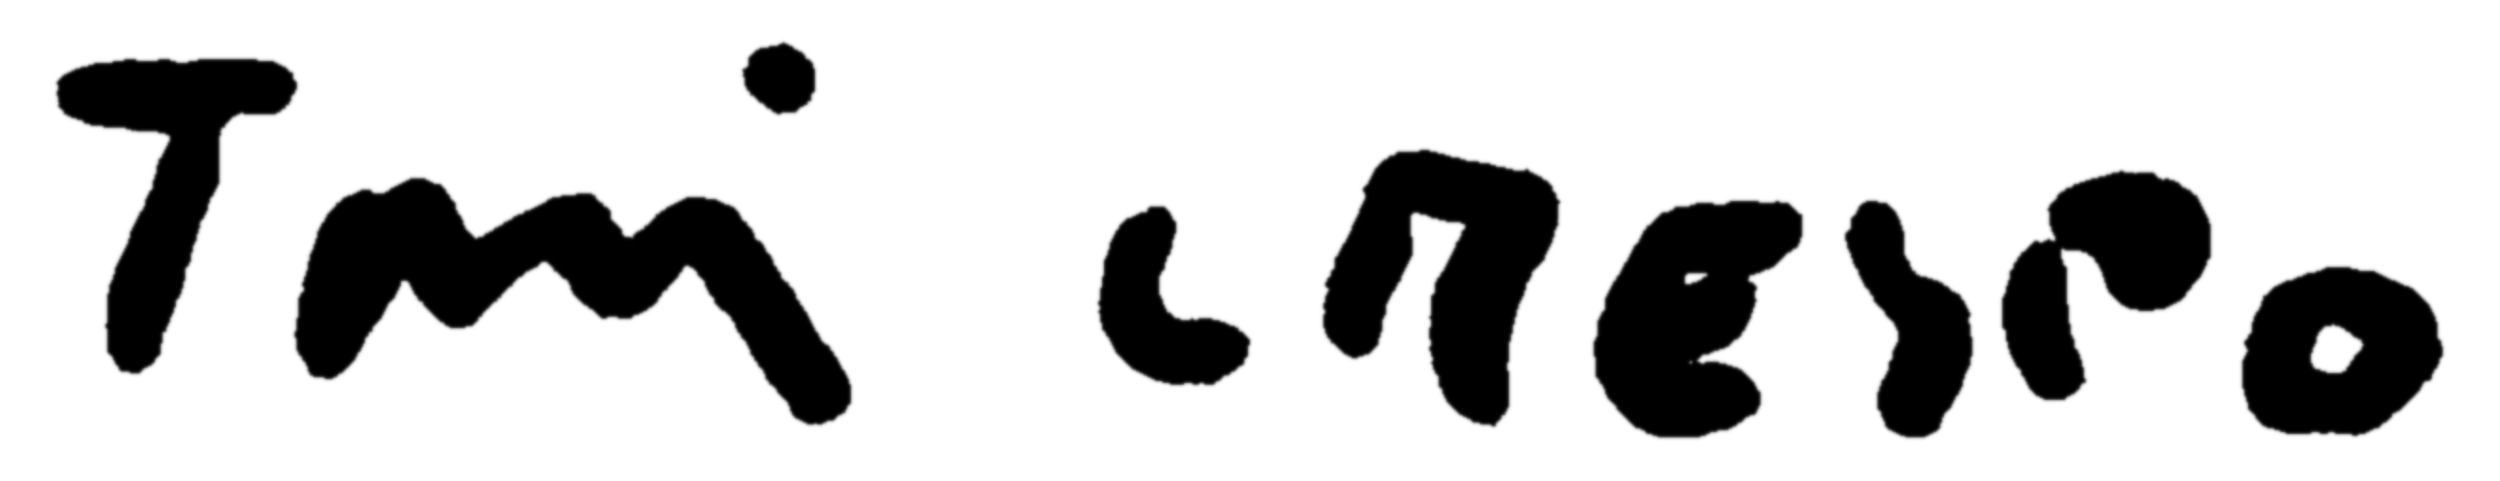
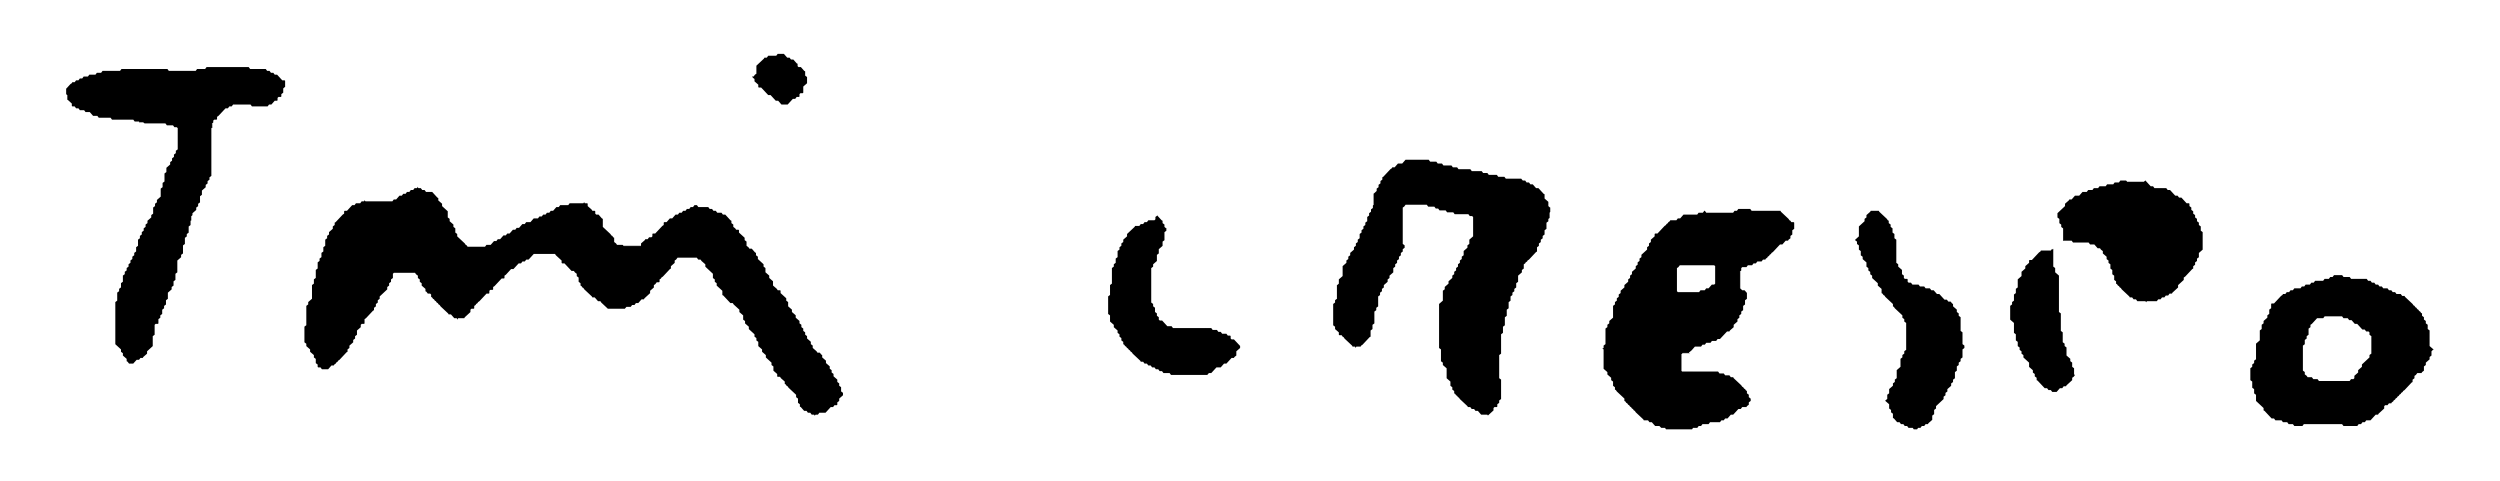
<svg xmlns="http://www.w3.org/2000/svg" width="5288" height="1016" viewBox="0 0 5288 1016">
  <defs>
    <filter id="logo-soften" x="-2%" y="-10%" width="104%" height="120%" color-interpolation-filters="sRGB">
-       <feGaussianBlur in="SourceGraphic" stdDeviation="4" />
+       <feMorphology in="SourceGraphic" operator="erode" radius="15" result="thinner" />
+       <feGaussianBlur in="thinner" stdDeviation="0.4" />
    </filter>
  </defs>
  <path filter="url(#logo-soften)" shape-rendering="geometricPrecision" d="M 4920 565 L 4917 569 L 4912 569 L 4909 573 L 4900 573 L 4897 577 L 4880 577 L 4877 581 L 4872 581 L 4869 585 L 4860 585 L 4857 589 L 4852 589 L 4849 593 L 4836 593 L 4833 597 L 4828 597 L 4825 601 L 4820 601 L 4817 605 L 4812 605 L 4811 607 L 4808 609 L 4793 625 L 4788 625 L 4787 626 L 4787 635 L 4783 638 L 4783 647 L 4779 650 L 4779 655 L 4771 662 L 4771 667 L 4767 670 L 4767 679 L 4763 682 L 4763 703 L 4755 710 L 4755 715 L 4747 722 L 4747 729 L 4751 732 L 4751 737 L 4755 740 L 4755 743 L 4751 746 L 4751 751 L 4747 754 L 4747 759 L 4743 762 L 4743 821 L 4747 824 L 4747 837 L 4751 840 L 4751 849 L 4755 852 L 4755 865 L 4771 880 L 4771 885 L 4773 886 L 4788 902 L 4793 902 L 4796 906 L 4809 906 L 4812 910 L 4821 910 L 4824 914 L 4833 914 L 4836 918 L 4887 918 L 4890 914 L 4905 914 L 4908 918 L 4923 918 L 4926 914 L 4937 914 L 4940 918 L 4973 918 L 4977 922 L 4986 922 L 4990 918 L 5003 918 L 5006 914 L 5011 914 L 5014 910 L 5019 910 L 5022 906 L 5031 906 L 5042 894 L 5047 894 L 5048 892 L 5060 881 L 5060 876 L 5062 874 L 5067 874 L 5070 870 L 5075 870 L 5076 868 L 5079 866 L 5080 864 L 5083 862 L 5084 860 L 5087 858 L 5088 856 L 5091 854 L 5092 852 L 5095 850 L 5096 848 L 5099 846 L 5100 844 L 5103 842 L 5118 826 L 5120 825 L 5120 820 L 5124 817 L 5124 812 L 5127 810 L 5130 806 L 5139 806 L 5140 804 L 5144 801 L 5144 792 L 5148 789 L 5148 784 L 5156 777 L 5156 772 L 5160 769 L 5160 760 L 5166 754 L 5167 754 L 5167 733 L 5164 731 L 5164 722 L 5156 715 L 5156 682 L 5152 679 L 5152 670 L 5148 667 L 5148 662 L 5144 659 L 5144 654 L 5140 651 L 5140 646 L 5138 645 L 5136 642 L 5134 641 L 5132 638 L 5130 637 L 5128 634 L 5126 633 L 5124 630 L 5122 629 L 5120 626 L 5104 611 L 5103 609 L 5098 609 L 5095 605 L 5086 605 L 5083 601 L 5078 601 L 5075 597 L 5070 597 L 5067 593 L 5058 593 L 5055 589 L 5050 589 L 5047 585 L 5042 585 L 5039 581 L 5034 581 L 5031 577 L 5026 577 L 5023 573 L 4990 573 L 4987 569 L 4974 569 L 4971 565 Z M 4918 690 L 4931 690 L 4934 686 L 4937 686 L 4940 690 L 4949 690 L 4952 694 L 4957 694 L 4964 702 L 4969 702 L 4980 714 L 4985 714 L 4988 718 L 4993 718 L 4995 720 L 4995 725 L 4999 728 L 4999 731 L 4995 734 L 4995 739 L 4979 754 L 4979 759 L 4971 766 L 4971 771 L 4963 778 L 4963 783 L 4961 785 L 4956 785 L 4953 789 L 4922 789 L 4919 785 L 4910 785 L 4907 781 L 4898 781 L 4896 778 L 4892 775 L 4892 770 L 4888 767 L 4888 748 L 4892 745 L 4892 736 L 4896 733 L 4896 728 L 4900 725 L 4900 712 L 4904 709 L 4904 704 L 4907 702 Z M 2432 437 L 2431 439 L 2427 442 L 2427 447 L 2425 449 L 2412 449 L 2409 453 L 2404 453 L 2401 457 L 2396 457 L 2393 461 L 2384 461 L 2383 463 L 2367 478 L 2367 483 L 2359 490 L 2359 495 L 2355 498 L 2355 503 L 2351 506 L 2351 511 L 2347 514 L 2347 527 L 2343 530 L 2343 539 L 2339 542 L 2339 547 L 2335 550 L 2335 583 L 2331 586 L 2331 607 L 2327 610 L 2327 635 L 2323 638 L 2323 645 L 2327 648 L 2327 655 L 2323 658 L 2323 661 L 2327 664 L 2327 681 L 2331 684 L 2331 697 L 2339 704 L 2339 709 L 2347 716 L 2347 721 L 2351 724 L 2351 729 L 2355 732 L 2355 737 L 2359 740 L 2359 745 L 2361 746 L 2363 749 L 2365 750 L 2367 753 L 2369 754 L 2371 757 L 2373 758 L 2375 761 L 2377 762 L 2379 765 L 2395 780 L 2396 782 L 2401 782 L 2404 786 L 2409 786 L 2412 790 L 2417 790 L 2420 794 L 2425 794 L 2428 798 L 2433 798 L 2436 802 L 2441 802 L 2444 806 L 2457 806 L 2460 810 L 2473 810 L 2476 814 L 2503 814 L 2506 810 L 2521 810 L 2524 814 L 2535 814 L 2538 810 L 2545 810 L 2548 814 L 2567 814 L 2574 806 L 2579 806 L 2590 794 L 2599 794 L 2606 786 L 2611 786 L 2622 774 L 2627 774 L 2628 772 L 2632 769 L 2632 760 L 2640 753 L 2640 732 L 2644 729 L 2644 718 L 2642 717 L 2627 701 L 2622 701 L 2620 699 L 2620 694 L 2619 693 L 2614 693 L 2611 689 L 2602 689 L 2599 685 L 2594 685 L 2591 681 L 2582 681 L 2579 677 L 2566 677 L 2563 673 L 2536 673 L 2533 677 L 2526 677 L 2523 673 L 2520 673 L 2517 677 L 2498 677 L 2495 673 L 2486 673 L 2475 661 L 2470 661 L 2468 659 L 2468 654 L 2464 651 L 2464 646 L 2460 643 L 2460 634 L 2456 631 L 2456 626 L 2452 623 L 2452 584 L 2456 581 L 2456 576 L 2464 569 L 2464 556 L 2468 553 L 2468 544 L 2476 537 L 2476 528 L 2480 525 L 2480 508 L 2484 505 L 2484 496 L 2488 493 L 2488 470 L 2480 463 L 2480 458 L 2476 455 L 2476 450 L 2474 449 L 2463 437 Z M 3948 425 L 3945 429 L 3940 429 L 3939 431 L 3931 438 L 3931 443 L 3927 446 L 3927 451 L 3915 462 L 3915 483 L 3903 494 L 3903 509 L 3907 512 L 3907 525 L 3911 528 L 3911 533 L 3915 536 L 3915 545 L 3919 548 L 3919 557 L 3923 560 L 3923 565 L 3931 572 L 3931 581 L 3935 584 L 3935 589 L 3939 592 L 3939 597 L 3943 600 L 3943 605 L 3955 616 L 3955 621 L 3963 628 L 3963 637 L 3965 638 L 3967 641 L 3969 642 L 3971 645 L 3987 660 L 3987 665 L 3989 666 L 3991 669 L 4007 684 L 4007 689 L 4011 692 L 4011 697 L 4015 700 L 4015 723 L 4011 726 L 4011 731 L 4007 734 L 4007 739 L 4003 742 L 4003 759 L 3995 766 L 3995 783 L 3991 786 L 3991 791 L 3987 794 L 3987 799 L 3979 806 L 3979 815 L 3975 818 L 3975 827 L 3971 830 L 3971 865 L 3979 872 L 3979 881 L 3983 884 L 3983 889 L 3987 892 L 3987 901 L 3989 902 L 3996 910 L 4001 910 L 4004 914 L 4009 914 L 4012 918 L 4017 918 L 4020 922 L 4029 922 L 4031 925 L 4072 925 L 4074 922 L 4079 922 L 4082 918 L 4087 918 L 4090 914 L 4095 914 L 4096 912 L 4104 905 L 4104 896 L 4108 893 L 4108 884 L 4112 881 L 4112 876 L 4128 861 L 4128 856 L 4132 853 L 4132 848 L 4136 845 L 4136 840 L 4144 833 L 4144 828 L 4148 825 L 4148 820 L 4152 817 L 4152 804 L 4156 801 L 4156 792 L 4160 789 L 4160 784 L 4164 781 L 4164 776 L 4168 773 L 4168 756 L 4172 753 L 4172 714 L 4168 711 L 4168 686 L 4164 683 L 4164 672 L 4168 669 L 4168 662 L 4164 659 L 4164 654 L 4160 651 L 4160 646 L 4156 643 L 4156 638 L 4148 631 L 4148 626 L 4146 625 L 4143 621 L 4138 621 L 4135 617 L 4130 617 L 4119 605 L 4114 605 L 4107 597 L 4102 597 L 4099 593 L 4090 593 L 4087 589 L 4078 589 L 4075 585 L 4062 585 L 4059 581 L 4054 581 L 4052 579 L 4052 574 L 4051 573 L 4046 573 L 4044 571 L 4044 566 L 4040 563 L 4040 554 L 4032 547 L 4032 542 L 4028 539 L 4028 490 L 4024 487 L 4024 478 L 4020 475 L 4020 466 L 4016 463 L 4016 458 L 4012 455 L 4012 450 L 4010 449 L 4008 446 L 3992 431 L 3991 429 L 3974 429 L 3971 425 Z M 3783 429 L 3766 429 L 3762 425 L 3757 425 L 3753 429 L 3722 429 L 3719 425 L 3660 425 L 3657 429 L 3652 429 L 3649 433 L 3626 433 L 3623 429 L 3588 429 L 3585 433 L 3576 433 L 3573 437 L 3544 437 L 3537 445 L 3532 445 L 3529 449 L 3516 449 L 3515 451 L 3512 453 L 3511 455 L 3508 457 L 3507 459 L 3504 461 L 3489 477 L 3484 477 L 3483 478 L 3483 483 L 3475 490 L 3475 495 L 3471 498 L 3471 503 L 3467 506 L 3467 511 L 3455 522 L 3455 527 L 3451 530 L 3451 535 L 3447 538 L 3447 543 L 3443 546 L 3443 551 L 3435 558 L 3435 563 L 3431 566 L 3431 571 L 3427 574 L 3427 579 L 3419 586 L 3419 591 L 3411 598 L 3411 603 L 3407 606 L 3407 611 L 3403 614 L 3403 619 L 3399 622 L 3399 627 L 3395 630 L 3395 655 L 3387 662 L 3387 667 L 3383 670 L 3383 675 L 3379 678 L 3379 711 L 3375 714 L 3375 719 L 3371 722 L 3371 753 L 3375 756 L 3375 797 L 3383 804 L 3383 809 L 3391 816 L 3391 821 L 3395 824 L 3395 833 L 3399 836 L 3399 841 L 3401 842 L 3403 845 L 3419 860 L 3419 865 L 3421 866 L 3423 869 L 3425 870 L 3427 873 L 3429 874 L 3431 877 L 3433 878 L 3435 881 L 3437 882 L 3439 885 L 3441 886 L 3443 889 L 3459 904 L 3460 906 L 3469 906 L 3472 910 L 3477 910 L 3484 918 L 3493 918 L 3497 922 L 3505 922 L 3507 925 L 3596 925 L 3598 922 L 3607 922 L 3610 918 L 3615 918 L 3618 914 L 3631 914 L 3634 910 L 3655 910 L 3658 906 L 3663 906 L 3666 902 L 3671 902 L 3678 894 L 3683 894 L 3694 882 L 3699 882 L 3702 878 L 3711 878 L 3712 876 L 3716 873 L 3716 868 L 3720 865 L 3720 860 L 3724 857 L 3724 830 L 3716 823 L 3716 818 L 3712 815 L 3712 810 L 3710 809 L 3708 806 L 3706 805 L 3704 802 L 3702 801 L 3700 798 L 3684 783 L 3683 781 L 3678 781 L 3675 777 L 3666 777 L 3663 773 L 3654 773 L 3651 769 L 3638 769 L 3635 765 L 3608 765 L 3605 769 L 3598 769 L 3595 765 L 3591 765 L 3589 763 L 3595 758 L 3602 750 L 3615 750 L 3618 746 L 3623 746 L 3626 742 L 3635 742 L 3638 738 L 3647 738 L 3650 734 L 3655 734 L 3670 718 L 3675 718 L 3676 716 L 3684 709 L 3684 704 L 3692 697 L 3692 692 L 3696 689 L 3696 684 L 3700 681 L 3700 676 L 3704 673 L 3704 664 L 3708 661 L 3708 652 L 3712 649 L 3712 640 L 3716 637 L 3716 634 L 3712 631 L 3712 616 L 3716 613 L 3716 606 L 3714 605 L 3707 597 L 3702 597 L 3697 592 L 3700 589 L 3700 584 L 3702 582 L 3711 582 L 3714 578 L 3723 578 L 3726 574 L 3731 574 L 3734 570 L 3743 570 L 3746 566 L 3751 566 L 3752 564 L 3755 562 L 3756 560 L 3759 558 L 3760 556 L 3763 554 L 3764 552 L 3767 550 L 3782 534 L 3787 534 L 3794 526 L 3799 526 L 3800 524 L 3804 521 L 3804 516 L 3808 513 L 3808 504 L 3812 501 L 3812 454 L 3811 453 L 3806 453 L 3804 450 L 3802 449 L 3800 446 L 3784 431 Z M 3577 763 L 3579 765 L 3579 767 L 3577 769 L 3575 769 L 3573 767 Z M 3564 599 L 3564 584 L 3567 582 L 3570 578 L 3609 578 L 3611 580 L 3611 583 L 3609 585 L 3604 585 L 3597 593 L 3592 593 L 3589 597 L 3580 597 L 3577 601 L 3566 601 Z M 631 630 L 631 671 L 627 674 L 627 699 L 623 702 L 623 713 L 627 716 L 627 741 L 631 744 L 631 749 L 639 756 L 639 761 L 647 768 L 647 773 L 651 776 L 651 785 L 655 788 L 655 793 L 656 794 L 661 794 L 664 798 L 685 798 L 688 802 L 703 802 L 706 798 L 711 798 L 718 790 L 723 790 L 724 788 L 727 786 L 728 784 L 731 782 L 732 780 L 735 778 L 750 762 L 752 761 L 752 756 L 756 753 L 756 748 L 764 741 L 764 736 L 768 733 L 768 728 L 772 725 L 772 716 L 780 709 L 780 704 L 782 702 L 787 702 L 788 701 L 788 692 L 791 690 L 806 674 L 808 673 L 808 668 L 812 665 L 812 660 L 816 657 L 816 652 L 820 649 L 820 644 L 836 629 L 836 624 L 840 621 L 840 616 L 844 613 L 844 608 L 848 605 L 848 596 L 850 594 L 861 594 L 863 597 L 867 600 L 867 605 L 871 608 L 871 613 L 875 616 L 875 621 L 883 628 L 883 633 L 885 634 L 888 638 L 893 638 L 895 640 L 895 645 L 897 646 L 899 649 L 901 650 L 903 653 L 905 654 L 907 657 L 909 658 L 911 661 L 913 662 L 915 665 L 931 680 L 932 682 L 937 682 L 944 690 L 949 690 L 952 694 L 983 694 L 986 690 L 999 690 L 1000 688 L 1012 677 L 1012 672 L 1014 670 L 1019 670 L 1020 669 L 1020 664 L 1023 662 L 1024 660 L 1027 658 L 1028 656 L 1031 654 L 1046 638 L 1051 638 L 1052 637 L 1052 632 L 1054 630 L 1059 630 L 1060 629 L 1060 624 L 1063 622 L 1078 606 L 1083 606 L 1084 605 L 1084 600 L 1087 598 L 1098 586 L 1103 586 L 1114 574 L 1119 574 L 1122 570 L 1127 570 L 1130 566 L 1135 566 L 1146 554 L 1157 554 L 1159 557 L 1171 568 L 1171 573 L 1172 574 L 1177 574 L 1192 590 L 1197 590 L 1199 593 L 1203 596 L 1203 601 L 1207 604 L 1207 613 L 1211 616 L 1211 621 L 1213 622 L 1215 625 L 1217 626 L 1219 629 L 1235 644 L 1236 646 L 1241 646 L 1248 654 L 1253 654 L 1255 657 L 1271 672 L 1272 674 L 1283 674 L 1286 670 L 1305 670 L 1308 674 L 1335 674 L 1342 666 L 1351 666 L 1354 662 L 1359 662 L 1362 658 L 1367 658 L 1374 650 L 1379 650 L 1380 648 L 1392 637 L 1392 632 L 1400 625 L 1400 620 L 1403 618 L 1406 614 L 1411 614 L 1412 613 L 1412 608 L 1415 606 L 1416 604 L 1419 602 L 1434 586 L 1436 585 L 1436 580 L 1444 573 L 1444 568 L 1447 566 L 1450 562 L 1457 562 L 1460 566 L 1465 566 L 1467 569 L 1475 576 L 1475 581 L 1491 596 L 1491 605 L 1495 608 L 1495 613 L 1499 616 L 1499 621 L 1511 632 L 1511 641 L 1513 642 L 1528 658 L 1533 658 L 1535 661 L 1547 672 L 1547 677 L 1555 684 L 1555 693 L 1559 696 L 1559 701 L 1567 708 L 1567 713 L 1579 724 L 1579 729 L 1583 732 L 1583 737 L 1587 740 L 1587 749 L 1595 756 L 1595 761 L 1603 768 L 1603 773 L 1615 784 L 1615 789 L 1619 792 L 1619 801 L 1627 808 L 1627 813 L 1628 814 L 1633 814 L 1635 817 L 1643 824 L 1643 829 L 1645 830 L 1647 833 L 1649 834 L 1651 837 L 1667 852 L 1667 857 L 1671 860 L 1671 869 L 1675 872 L 1675 877 L 1677 878 L 1684 886 L 1689 886 L 1692 890 L 1697 890 L 1700 894 L 1705 894 L 1708 898 L 1722 898 L 1725 895 L 1729 898 L 1739 898 L 1742 894 L 1747 894 L 1750 890 L 1763 890 L 1774 878 L 1779 878 L 1782 874 L 1787 874 L 1788 873 L 1788 868 L 1792 865 L 1792 860 L 1800 853 L 1800 814 L 1796 811 L 1796 802 L 1792 799 L 1792 794 L 1788 791 L 1788 786 L 1780 779 L 1780 774 L 1776 771 L 1776 766 L 1772 763 L 1772 758 L 1764 751 L 1764 746 L 1756 739 L 1756 734 L 1754 733 L 1751 729 L 1746 729 L 1744 726 L 1736 719 L 1736 714 L 1732 711 L 1732 706 L 1724 699 L 1724 694 L 1720 691 L 1720 686 L 1716 683 L 1716 678 L 1712 675 L 1712 670 L 1708 667 L 1708 662 L 1700 655 L 1700 650 L 1692 643 L 1692 638 L 1684 631 L 1684 622 L 1680 619 L 1680 614 L 1668 603 L 1668 598 L 1667 597 L 1662 597 L 1660 594 L 1652 587 L 1652 578 L 1644 571 L 1644 566 L 1636 559 L 1636 550 L 1632 547 L 1632 542 L 1620 531 L 1620 526 L 1616 523 L 1616 518 L 1614 517 L 1607 509 L 1602 509 L 1600 506 L 1596 503 L 1596 494 L 1592 491 L 1592 486 L 1580 475 L 1580 470 L 1579 469 L 1574 469 L 1572 466 L 1568 463 L 1568 458 L 1564 455 L 1564 450 L 1562 449 L 1551 437 L 1546 437 L 1543 433 L 1534 433 L 1531 429 L 1526 429 L 1523 425 L 1518 425 L 1515 421 L 1494 421 L 1491 417 L 1452 417 L 1449 421 L 1444 421 L 1441 425 L 1436 425 L 1433 429 L 1428 429 L 1425 433 L 1420 433 L 1417 437 L 1412 437 L 1405 445 L 1400 445 L 1393 453 L 1388 453 L 1387 454 L 1387 459 L 1384 461 L 1369 477 L 1364 477 L 1363 478 L 1363 483 L 1361 485 L 1356 485 L 1353 489 L 1348 489 L 1347 491 L 1339 498 L 1339 502 L 1337 504 L 1334 501 L 1322 501 L 1320 498 L 1316 495 L 1316 486 L 1314 485 L 1312 482 L 1310 481 L 1308 478 L 1292 463 L 1292 446 L 1290 445 L 1283 437 L 1278 437 L 1276 435 L 1276 430 L 1275 429 L 1270 429 L 1268 426 L 1260 419 L 1260 414 L 1259 413 L 1254 413 L 1251 409 L 1220 409 L 1217 413 L 1188 413 L 1185 417 L 1168 417 L 1165 421 L 1160 421 L 1153 429 L 1148 429 L 1145 433 L 1140 433 L 1137 437 L 1132 437 L 1129 441 L 1124 441 L 1121 445 L 1112 445 L 1105 453 L 1096 453 L 1093 457 L 1088 457 L 1081 465 L 1076 465 L 1073 469 L 1068 469 L 1061 477 L 1056 477 L 1053 481 L 1048 481 L 1041 489 L 1036 489 L 1033 493 L 1028 493 L 1021 501 L 1012 501 L 1009 505 L 1006 505 L 1004 502 L 1002 501 L 1000 498 L 984 483 L 984 478 L 980 475 L 980 466 L 976 463 L 976 458 L 968 451 L 968 446 L 964 443 L 964 430 L 952 419 L 952 414 L 944 407 L 944 402 L 942 401 L 931 389 L 918 389 L 915 385 L 910 385 L 907 381 L 902 381 L 899 377 L 868 377 L 865 381 L 860 381 L 857 385 L 852 385 L 849 389 L 844 389 L 841 393 L 836 393 L 833 397 L 828 397 L 821 405 L 816 405 L 813 409 L 790 409 L 783 401 L 764 401 L 761 405 L 756 405 L 753 409 L 748 409 L 745 413 L 736 413 L 733 417 L 728 417 L 717 429 L 712 429 L 711 430 L 711 435 L 708 437 L 693 453 L 691 454 L 691 459 L 687 462 L 687 467 L 679 474 L 679 479 L 675 482 L 675 487 L 671 490 L 671 503 L 667 506 L 667 515 L 663 518 L 663 527 L 659 530 L 659 535 L 655 538 L 655 551 L 651 554 L 651 571 L 647 574 L 647 583 L 643 586 L 643 595 L 639 598 L 639 605 L 643 608 L 643 615 L 635 622 L 635 627 Z M 4607 385 L 4602 385 L 4599 381 L 4590 381 L 4586 377 L 4580 377 L 4577 381 L 4574 381 L 4571 377 L 4566 377 L 4555 365 L 4521 365 L 4517 368 L 4514 365 L 4494 365 L 4490 361 L 4485 361 L 4481 365 L 4468 365 L 4465 369 L 4456 369 L 4453 373 L 4440 373 L 4437 377 L 4424 377 L 4421 381 L 4412 381 L 4409 385 L 4400 385 L 4397 389 L 4388 389 L 4381 397 L 4372 397 L 4365 405 L 4360 405 L 4359 407 L 4351 414 L 4351 419 L 4335 434 L 4335 439 L 4331 442 L 4331 445 L 4335 448 L 4335 477 L 4339 480 L 4339 489 L 4343 492 L 4343 497 L 4347 500 L 4347 509 L 4345 511 L 4343 509 L 4338 509 L 4335 505 L 4332 505 L 4329 509 L 4324 509 L 4321 513 L 4314 513 L 4310 509 L 4305 509 L 4300 513 L 4299 515 L 4296 517 L 4281 533 L 4276 533 L 4275 534 L 4275 539 L 4267 546 L 4267 551 L 4259 558 L 4259 567 L 4251 574 L 4251 591 L 4247 594 L 4247 603 L 4243 606 L 4243 619 L 4239 622 L 4239 627 L 4235 630 L 4235 693 L 4243 700 L 4243 721 L 4247 724 L 4247 737 L 4251 740 L 4251 749 L 4255 752 L 4255 757 L 4259 760 L 4259 765 L 4263 768 L 4263 773 L 4275 784 L 4275 793 L 4283 800 L 4283 805 L 4287 808 L 4287 813 L 4291 816 L 4291 821 L 4293 822 L 4308 838 L 4313 838 L 4316 842 L 4321 842 L 4324 846 L 4367 846 L 4374 838 L 4379 838 L 4382 834 L 4387 834 L 4388 832 L 4400 821 L 4400 816 L 4403 814 L 4406 810 L 4411 810 L 4412 809 L 4412 802 L 4408 799 L 4408 778 L 4404 775 L 4404 762 L 4400 759 L 4400 750 L 4396 747 L 4396 742 L 4388 735 L 4388 718 L 4384 715 L 4384 710 L 4380 707 L 4380 686 L 4376 683 L 4376 646 L 4372 643 L 4372 566 L 4364 559 L 4364 550 L 4360 547 L 4360 528 L 4362 526 L 4365 526 L 4368 530 L 4401 530 L 4404 534 L 4413 534 L 4420 542 L 4425 542 L 4427 545 L 4431 548 L 4431 553 L 4439 560 L 4439 565 L 4443 568 L 4443 573 L 4447 576 L 4447 585 L 4451 588 L 4451 597 L 4455 600 L 4455 609 L 4459 612 L 4459 617 L 4461 618 L 4463 621 L 4465 622 L 4467 625 L 4469 626 L 4471 629 L 4487 644 L 4488 646 L 4493 646 L 4496 650 L 4501 650 L 4504 654 L 4521 654 L 4524 658 L 4555 658 L 4558 654 L 4579 654 L 4582 650 L 4587 650 L 4590 646 L 4595 646 L 4598 642 L 4603 642 L 4606 638 L 4611 638 L 4612 636 L 4624 625 L 4624 620 L 4636 609 L 4636 604 L 4639 602 L 4654 586 L 4656 585 L 4656 580 L 4660 577 L 4660 572 L 4664 569 L 4664 564 L 4668 561 L 4668 552 L 4676 545 L 4676 474 L 4672 471 L 4672 462 L 4668 459 L 4668 454 L 4664 451 L 4664 446 L 4660 443 L 4660 438 L 4656 435 L 4656 430 L 4652 427 L 4652 422 L 4648 419 L 4648 414 L 4647 413 L 4642 413 L 4631 401 L 4626 401 L 4623 397 L 4618 397 Z M 2956 321 L 2949 329 L 2940 329 L 2933 337 L 2928 337 L 2927 339 L 2924 341 L 2909 357 L 2907 358 L 2907 363 L 2903 366 L 2903 371 L 2899 374 L 2899 379 L 2895 382 L 2895 387 L 2883 398 L 2883 405 L 2887 408 L 2887 413 L 2889 415 L 2887 418 L 2887 423 L 2883 426 L 2883 431 L 2879 434 L 2879 439 L 2875 442 L 2875 451 L 2871 454 L 2871 459 L 2867 462 L 2867 467 L 2863 470 L 2863 475 L 2859 478 L 2859 487 L 2855 490 L 2855 495 L 2851 498 L 2851 503 L 2847 506 L 2847 511 L 2839 518 L 2839 523 L 2835 526 L 2835 531 L 2831 534 L 2831 539 L 2823 546 L 2823 567 L 2815 574 L 2815 583 L 2807 590 L 2807 595 L 2803 598 L 2803 605 L 2811 612 L 2811 615 L 2807 618 L 2807 623 L 2803 626 L 2803 639 L 2799 642 L 2799 653 L 2803 656 L 2803 663 L 2799 666 L 2799 693 L 2803 696 L 2803 705 L 2807 708 L 2807 713 L 2815 720 L 2815 725 L 2816 726 L 2821 726 L 2823 729 L 2825 730 L 2827 733 L 2843 748 L 2844 750 L 2849 750 L 2852 754 L 2857 754 L 2860 758 L 2871 758 L 2874 754 L 2883 754 L 2886 750 L 2895 750 L 2896 748 L 2899 746 L 2914 730 L 2916 729 L 2916 716 L 2920 713 L 2920 704 L 2924 701 L 2924 676 L 2928 673 L 2928 668 L 2932 665 L 2932 644 L 2936 641 L 2936 636 L 2940 633 L 2940 628 L 2944 625 L 2944 620 L 2952 613 L 2952 608 L 2956 605 L 2956 600 L 2964 593 L 2964 584 L 2968 581 L 2968 576 L 2972 573 L 2972 568 L 2976 565 L 2976 560 L 2980 557 L 2980 552 L 2984 549 L 2984 544 L 2988 541 L 2988 502 L 2984 499 L 2984 456 L 2987 454 L 2990 450 L 3001 450 L 3004 454 L 3017 454 L 3020 458 L 3025 458 L 3028 462 L 3041 462 L 3044 466 L 3057 466 L 3060 470 L 3089 470 L 3092 474 L 3097 474 L 3099 476 L 3099 483 L 3091 490 L 3091 499 L 3087 502 L 3087 507 L 3079 514 L 3079 523 L 3075 526 L 3075 531 L 3071 534 L 3071 539 L 3067 542 L 3067 547 L 3063 550 L 3063 555 L 3059 558 L 3059 563 L 3055 566 L 3055 571 L 3047 578 L 3047 583 L 3039 590 L 3039 595 L 3035 598 L 3035 619 L 3027 626 L 3027 667 L 3023 670 L 3023 673 L 3027 676 L 3027 691 L 3023 694 L 3023 717 L 3027 720 L 3027 731 L 3023 734 L 3023 741 L 3027 744 L 3027 753 L 3031 756 L 3031 763 L 3027 766 L 3027 769 L 3031 772 L 3031 781 L 3035 784 L 3035 789 L 3043 796 L 3043 817 L 3051 824 L 3051 833 L 3055 836 L 3055 841 L 3059 844 L 3059 849 L 3061 850 L 3063 853 L 3065 854 L 3067 857 L 3069 858 L 3071 861 L 3087 876 L 3088 878 L 3093 878 L 3096 882 L 3101 882 L 3104 886 L 3109 886 L 3116 894 L 3129 894 L 3132 898 L 3153 898 L 3156 902 L 3163 902 L 3164 901 L 3164 896 L 3176 885 L 3176 880 L 3178 878 L 3183 878 L 3184 877 L 3184 872 L 3188 869 L 3188 864 L 3192 861 L 3192 786 L 3188 783 L 3188 768 L 3192 765 L 3192 724 L 3196 721 L 3196 708 L 3200 705 L 3200 688 L 3204 685 L 3204 672 L 3208 669 L 3208 656 L 3212 653 L 3212 644 L 3216 641 L 3216 636 L 3220 633 L 3220 628 L 3224 625 L 3224 616 L 3228 613 L 3228 600 L 3236 593 L 3236 588 L 3240 585 L 3240 576 L 3243 574 L 3244 572 L 3247 570 L 3248 568 L 3251 566 L 3266 550 L 3268 549 L 3268 540 L 3272 537 L 3272 532 L 3276 529 L 3276 524 L 3280 521 L 3280 516 L 3284 513 L 3284 504 L 3288 501 L 3288 488 L 3292 485 L 3292 480 L 3296 477 L 3296 470 L 3294 468 L 3296 465 L 3296 432 L 3300 429 L 3300 426 L 3292 419 L 3292 410 L 3284 403 L 3284 394 L 3282 393 L 3271 381 L 3266 381 L 3259 373 L 3254 373 L 3251 369 L 3246 369 L 3243 365 L 3238 365 L 3231 357 L 3228 357 L 3225 361 L 3202 361 L 3199 357 L 3186 357 L 3183 353 L 3166 353 L 3163 349 L 3154 349 L 3151 345 L 3130 345 L 3127 341 L 3102 341 L 3099 337 L 3090 337 L 3087 333 L 3070 333 L 3067 329 L 3058 329 L 3055 325 L 3042 325 L 3039 321 L 3026 321 L 3023 317 L 3004 317 L 3001 321 Z M 579 129 L 546 129 L 543 125 L 420 125 L 417 129 L 400 129 L 397 133 L 374 133 L 371 129 L 362 129 L 359 125 L 336 125 L 333 129 L 290 129 L 287 125 L 264 125 L 261 129 L 240 129 L 237 133 L 200 133 L 197 137 L 188 137 L 185 141 L 172 141 L 169 145 L 160 145 L 157 149 L 152 149 L 149 153 L 144 153 L 141 157 L 136 157 L 135 159 L 132 161 L 121 173 L 120 173 L 120 178 L 123 180 L 123 191 L 120 193 L 120 202 L 123 204 L 123 216 L 126 219 L 123 222 L 123 225 L 135 236 L 135 241 L 136 242 L 141 242 L 144 246 L 149 246 L 152 250 L 161 250 L 164 254 L 173 254 L 180 262 L 189 262 L 192 266 L 217 266 L 220 270 L 265 270 L 268 274 L 277 274 L 280 278 L 282 278 L 285 275 L 289 278 L 333 278 L 336 282 L 349 282 L 352 286 L 357 286 L 359 288 L 359 299 L 355 302 L 355 307 L 351 310 L 351 315 L 347 318 L 347 323 L 343 326 L 343 331 L 335 338 L 335 347 L 331 350 L 331 367 L 327 370 L 327 379 L 323 382 L 323 399 L 315 406 L 315 411 L 311 414 L 311 419 L 307 422 L 307 435 L 303 438 L 303 443 L 295 450 L 295 455 L 291 458 L 291 463 L 287 466 L 287 471 L 283 474 L 283 479 L 279 482 L 279 487 L 275 490 L 275 503 L 271 506 L 271 515 L 267 518 L 267 523 L 263 526 L 263 531 L 259 534 L 259 539 L 255 542 L 255 547 L 251 550 L 251 555 L 247 558 L 247 563 L 243 566 L 243 579 L 239 582 L 239 591 L 235 594 L 235 599 L 231 602 L 231 619 L 227 622 L 227 683 L 223 686 L 223 693 L 227 696 L 227 745 L 239 756 L 239 761 L 243 764 L 243 769 L 251 776 L 251 781 L 253 782 L 256 786 L 273 786 L 276 790 L 295 790 L 306 778 L 311 778 L 314 774 L 319 774 L 320 772 L 328 765 L 328 760 L 340 749 L 340 728 L 344 725 L 344 704 L 346 702 L 351 702 L 352 701 L 352 692 L 356 689 L 356 684 L 360 681 L 360 672 L 364 669 L 364 664 L 368 661 L 368 652 L 372 649 L 372 636 L 380 629 L 380 624 L 384 621 L 384 612 L 388 609 L 388 596 L 392 593 L 392 568 L 400 561 L 400 556 L 404 553 L 404 536 L 408 533 L 408 520 L 412 517 L 412 512 L 416 509 L 416 496 L 420 493 L 420 484 L 424 481 L 424 478 L 421 475 L 424 472 L 424 468 L 432 461 L 432 456 L 436 453 L 436 448 L 440 445 L 440 432 L 444 429 L 444 420 L 452 413 L 452 408 L 456 405 L 456 400 L 460 397 L 460 392 L 464 389 L 464 288 L 468 285 L 468 282 L 465 279 L 468 276 L 468 272 L 470 270 L 475 270 L 476 269 L 476 264 L 479 262 L 494 246 L 499 246 L 502 242 L 507 242 L 510 238 L 513 238 L 516 242 L 583 242 L 586 238 L 591 238 L 598 230 L 603 230 L 604 229 L 604 224 L 606 222 L 611 222 L 612 221 L 612 216 L 616 213 L 616 204 L 624 197 L 624 192 L 628 189 L 628 174 L 620 167 L 620 154 L 619 153 L 614 153 L 603 141 L 598 141 L 595 137 L 590 137 L 587 133 L 582 133 Z M 1660 90 L 1655 90 L 1653 93 L 1648 93 L 1645 97 L 1628 97 L 1625 101 L 1608 101 L 1605 105 L 1600 105 L 1599 107 L 1583 122 L 1583 139 L 1580 141 L 1577 145 L 1572 145 L 1571 146 L 1571 152 L 1574 155 L 1571 158 L 1571 161 L 1575 164 L 1575 181 L 1579 184 L 1579 189 L 1587 196 L 1587 201 L 1588 202 L 1593 202 L 1608 218 L 1613 218 L 1624 230 L 1629 230 L 1636 238 L 1641 238 L 1644 242 L 1650 242 L 1654 238 L 1683 238 L 1694 226 L 1699 226 L 1702 222 L 1707 222 L 1708 221 L 1708 216 L 1710 214 L 1715 214 L 1716 213 L 1716 200 L 1724 193 L 1724 146 L 1720 143 L 1720 134 L 1718 133 L 1711 125 L 1706 125 L 1704 123 L 1704 118 L 1702 117 L 1695 109 L 1690 109 L 1687 105 L 1682 105 L 1675 97 L 1670 97 L 1667 93 L 1662 93 Z" fill="#000000" fill-rule="evenodd" clip-rule="evenodd" />
</svg>
